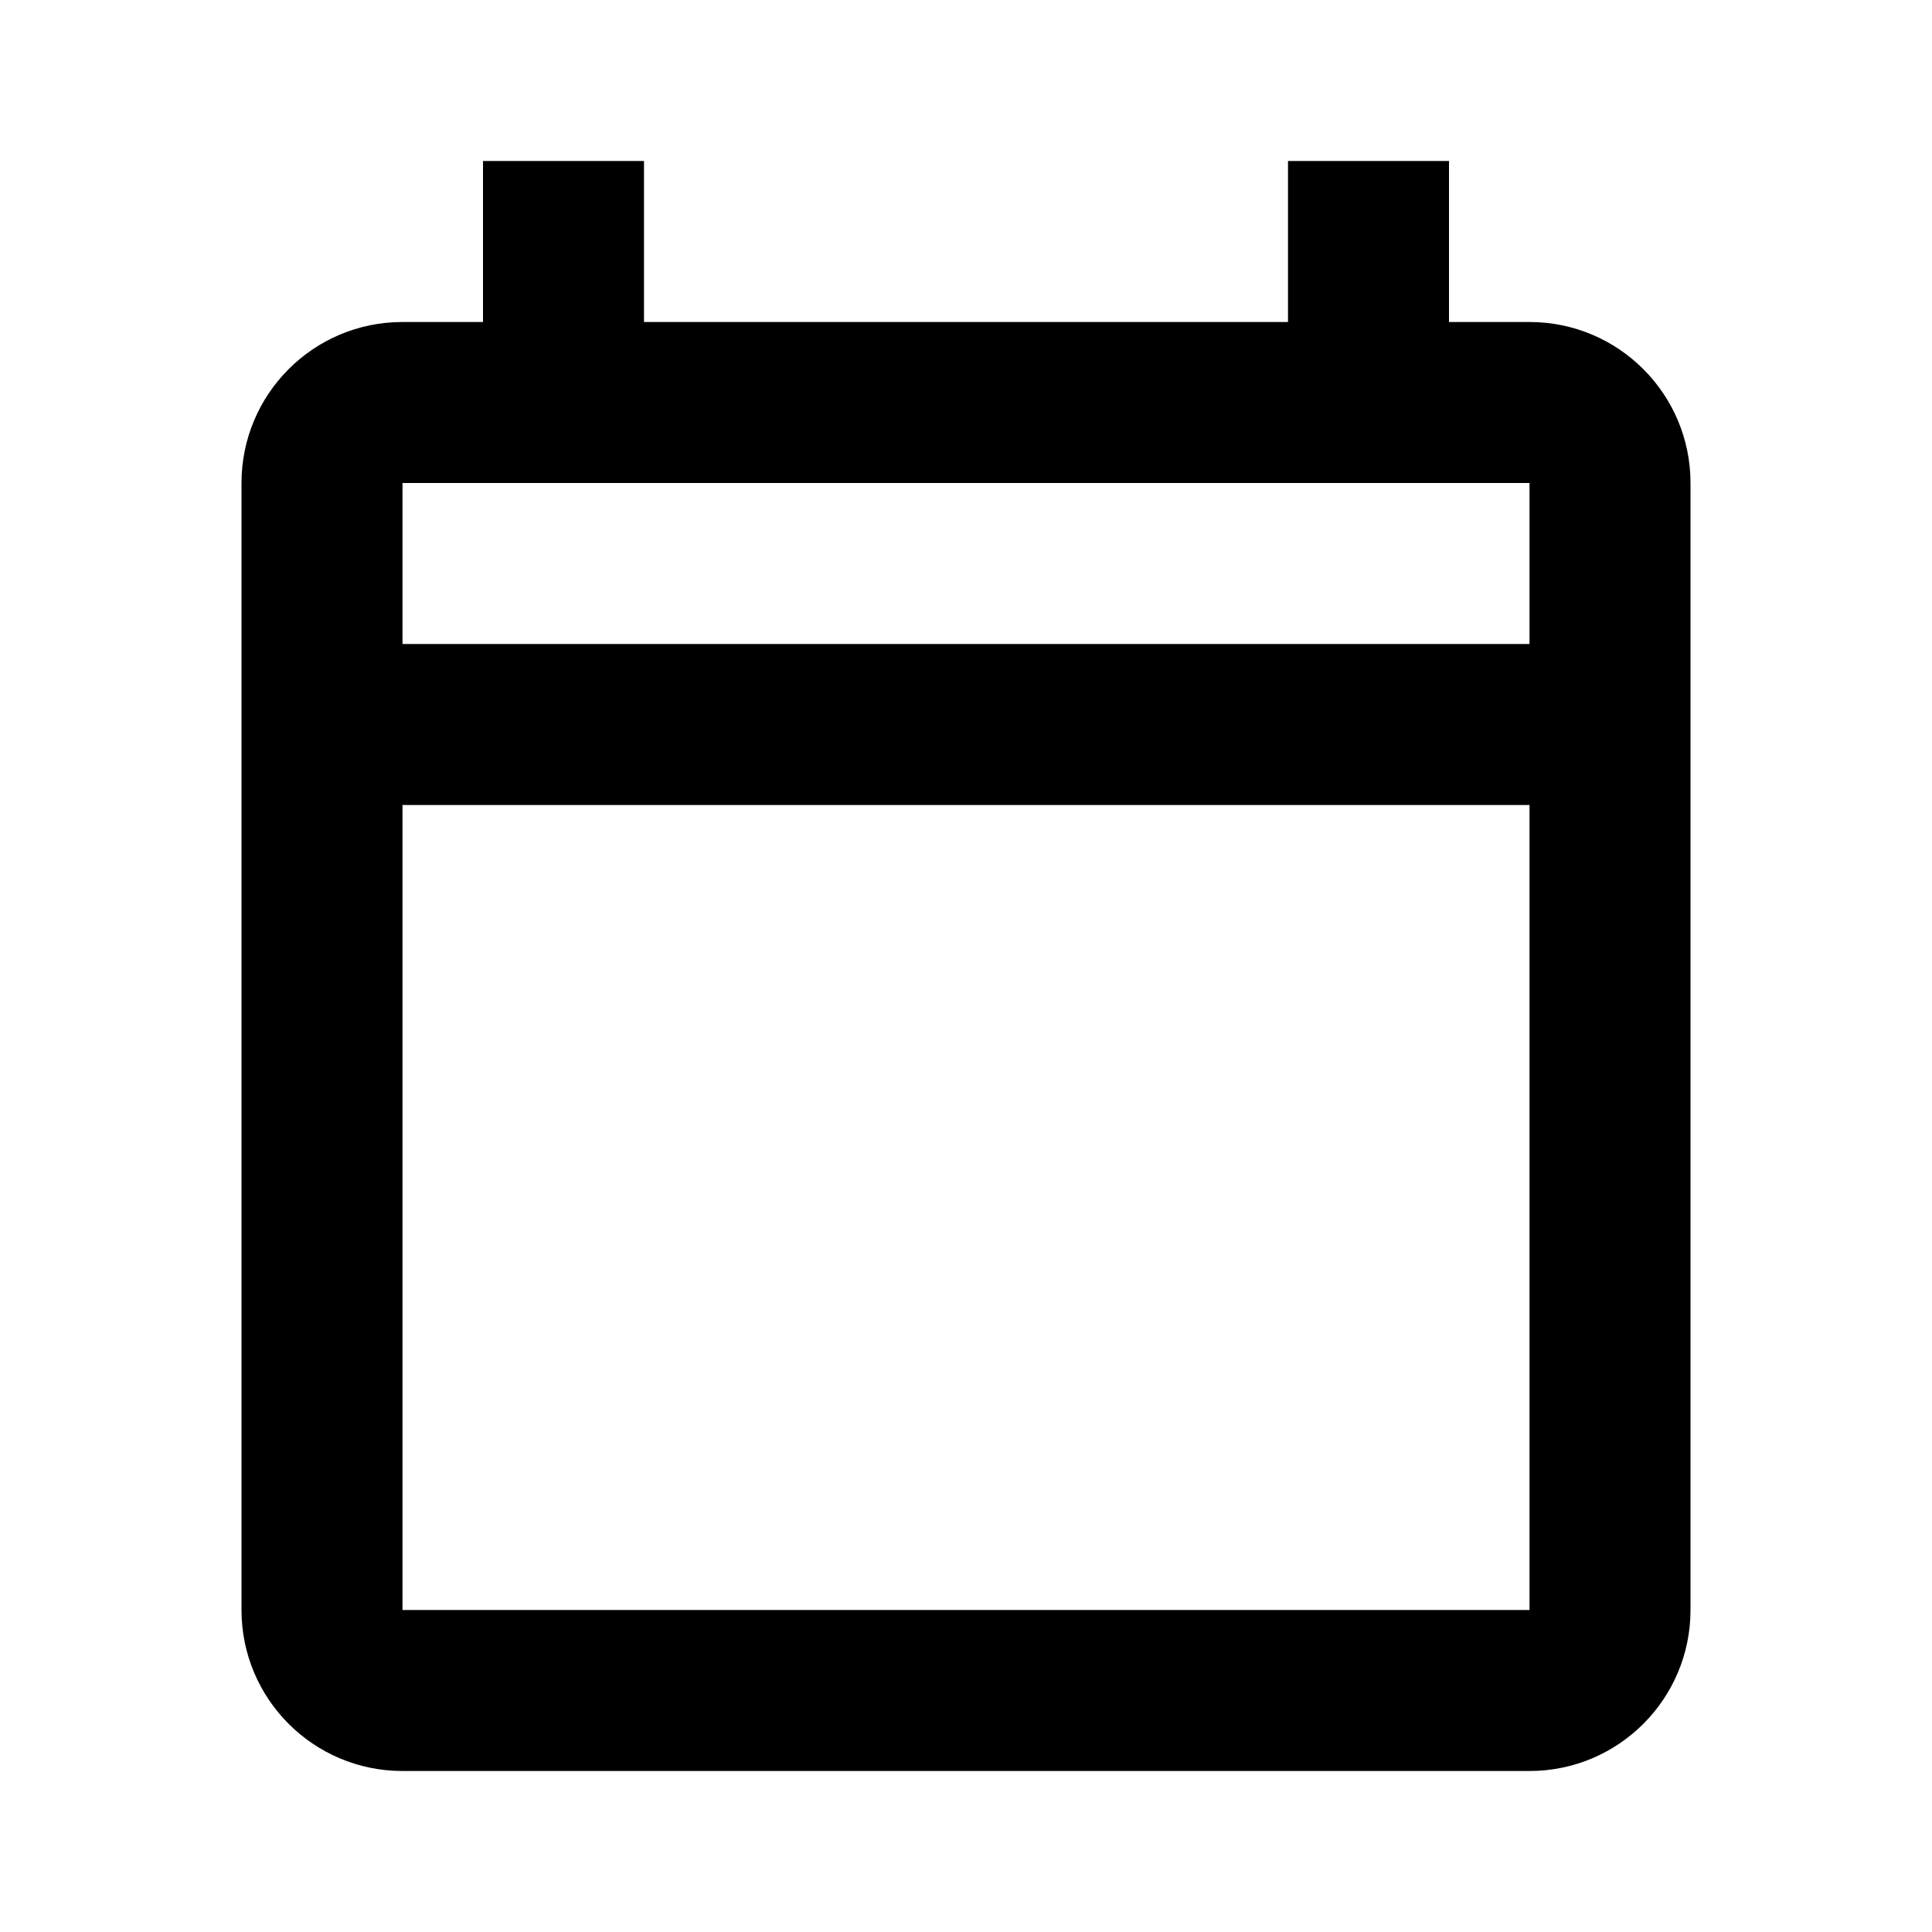
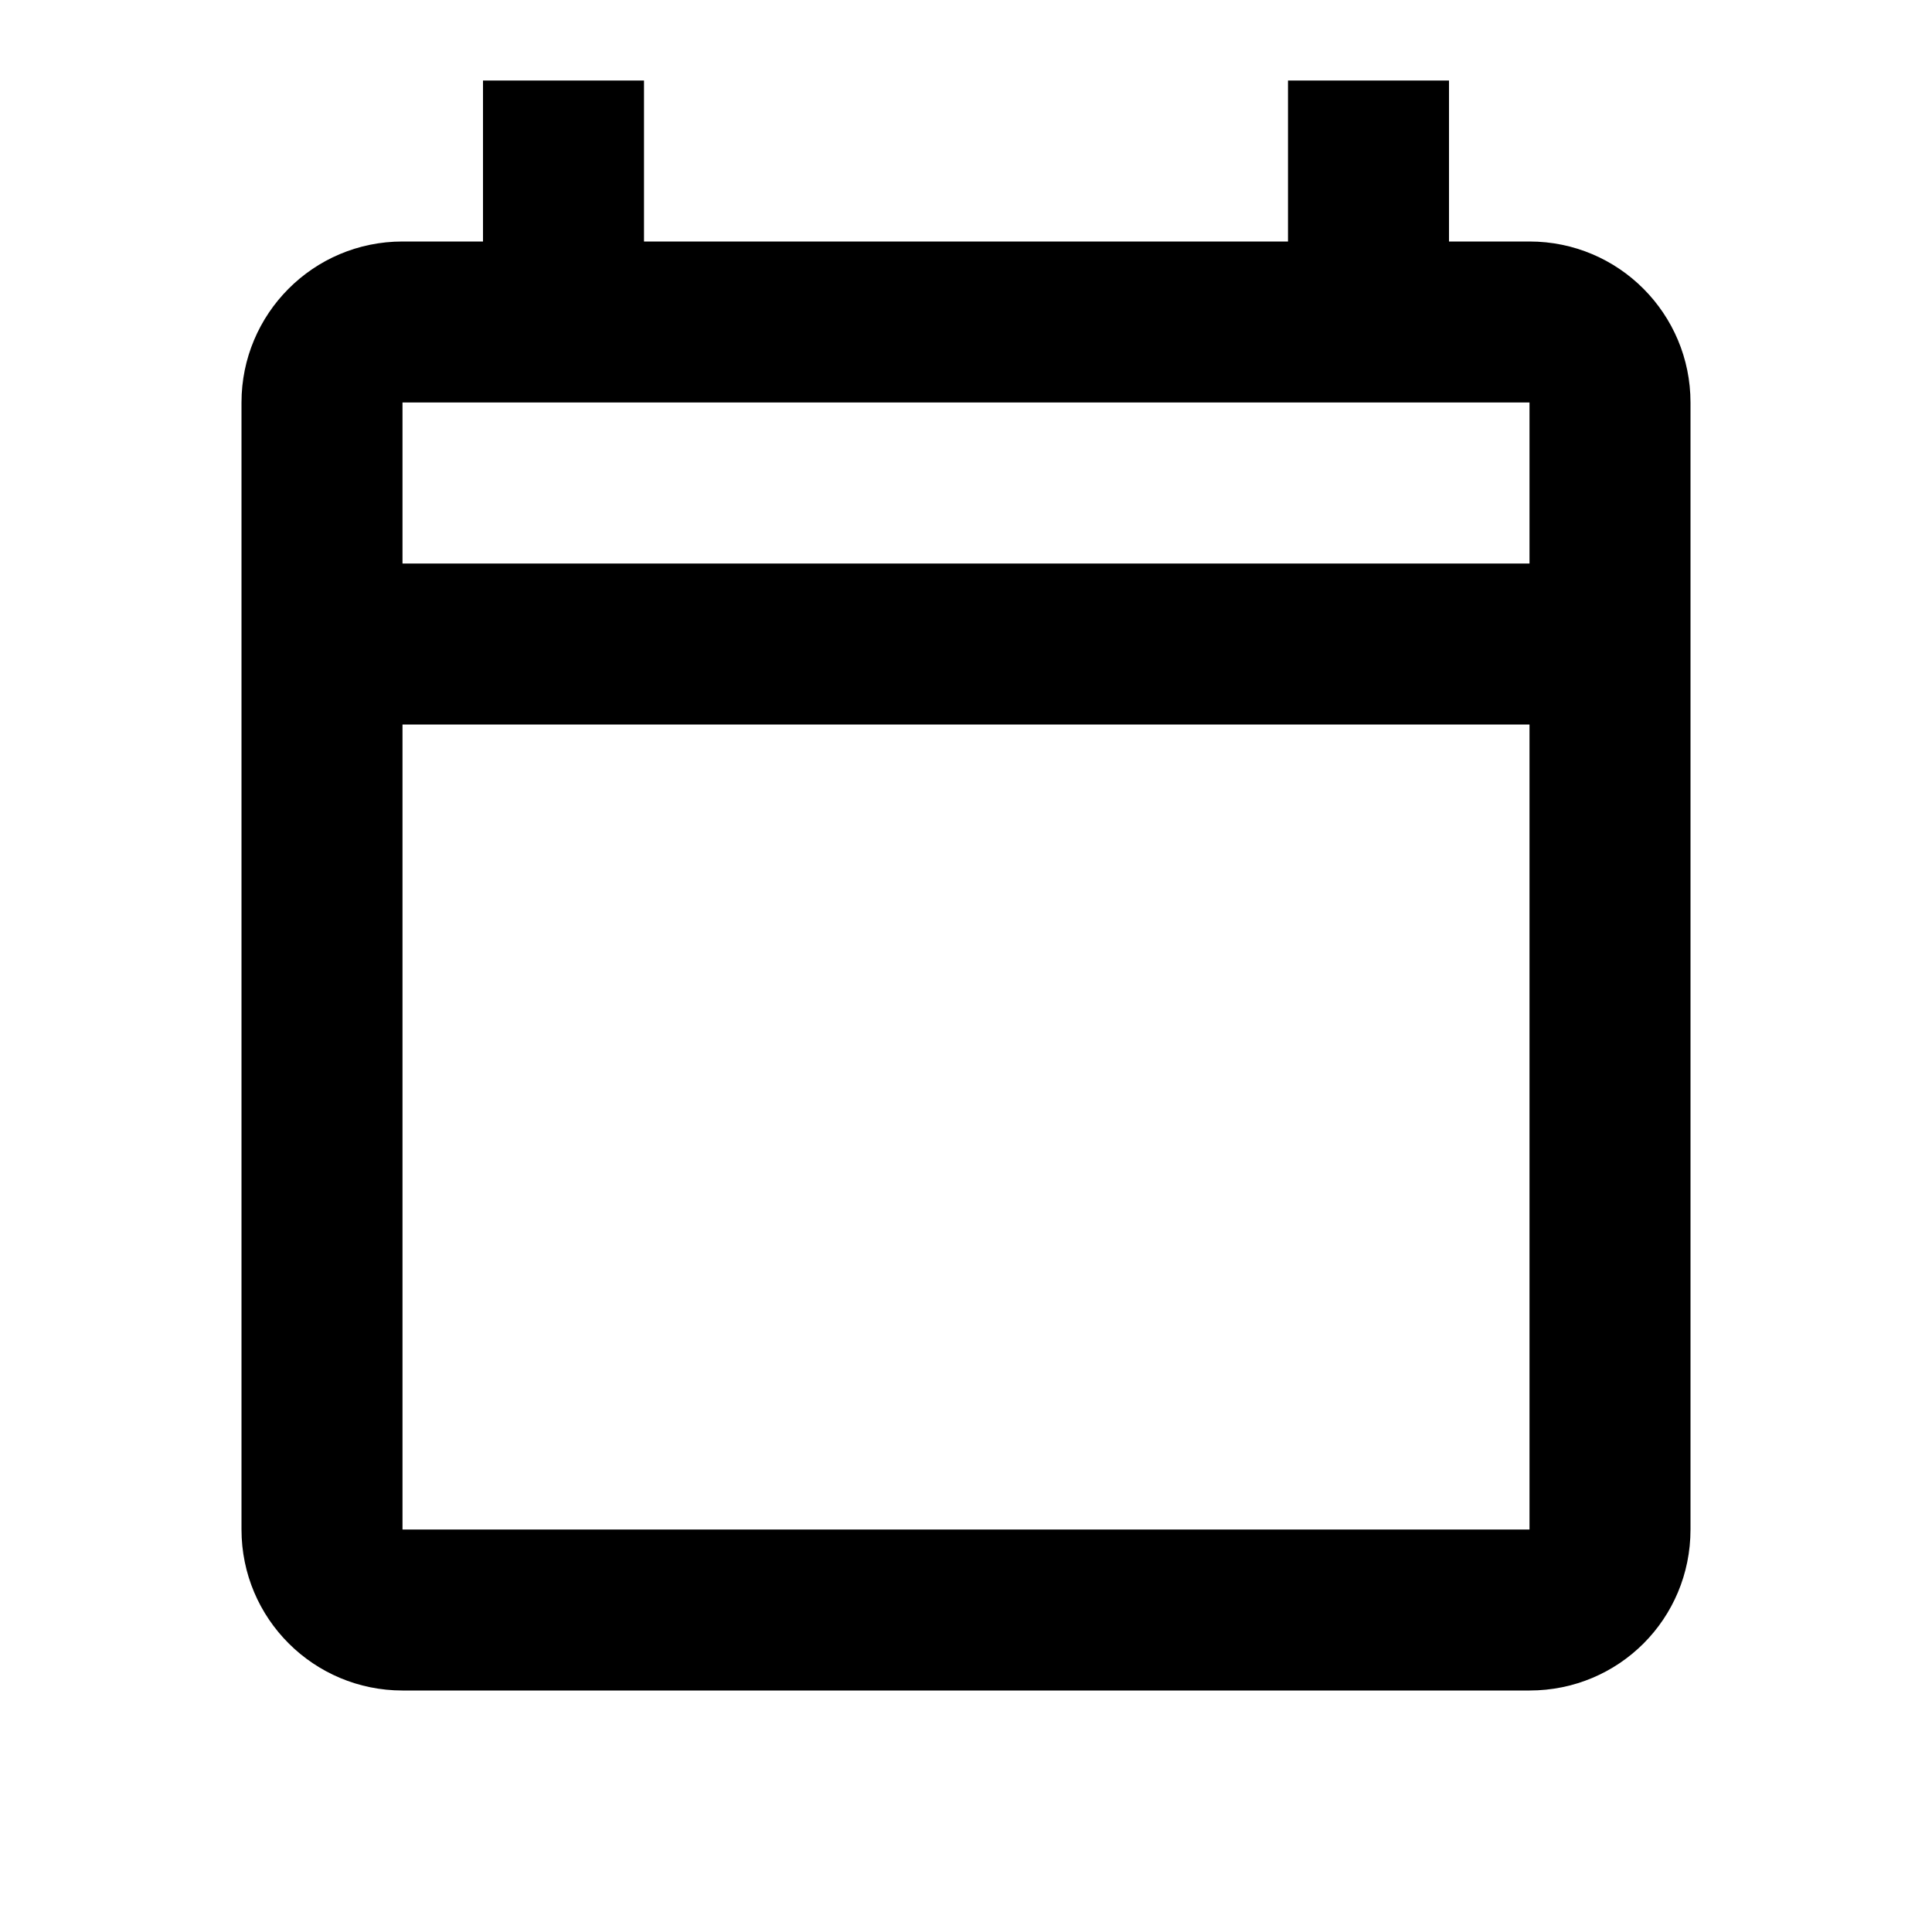
<svg xmlns="http://www.w3.org/2000/svg" version="1.1" id="mdi-calendar-blank-outline" width="24" height="24" viewBox="0 0 24 24">
-   <path d="M19,4H18V2H16V4H8V2H6V4H5C3.89,4 3,4.9 3,6V20A2,2 0 0,0 5,22H19A2,2 0 0,0 21,20V6A2,2 0 0,0 19,4M19,20H5V10H19V20M19,8H5V6H19V8Z" />
+   <path d="M19 3H18V1H16V3H8V1H6V3H5C3.89 3 3 3.9 3 5V19C3 20.11 3.9 21 5 21H19C20.11 21 21 20.11 21 19V5C21 3.9 20.11 3 19 3M19 19H5V9H19V19M19 7H5V5H19V7Z" />
</svg>
